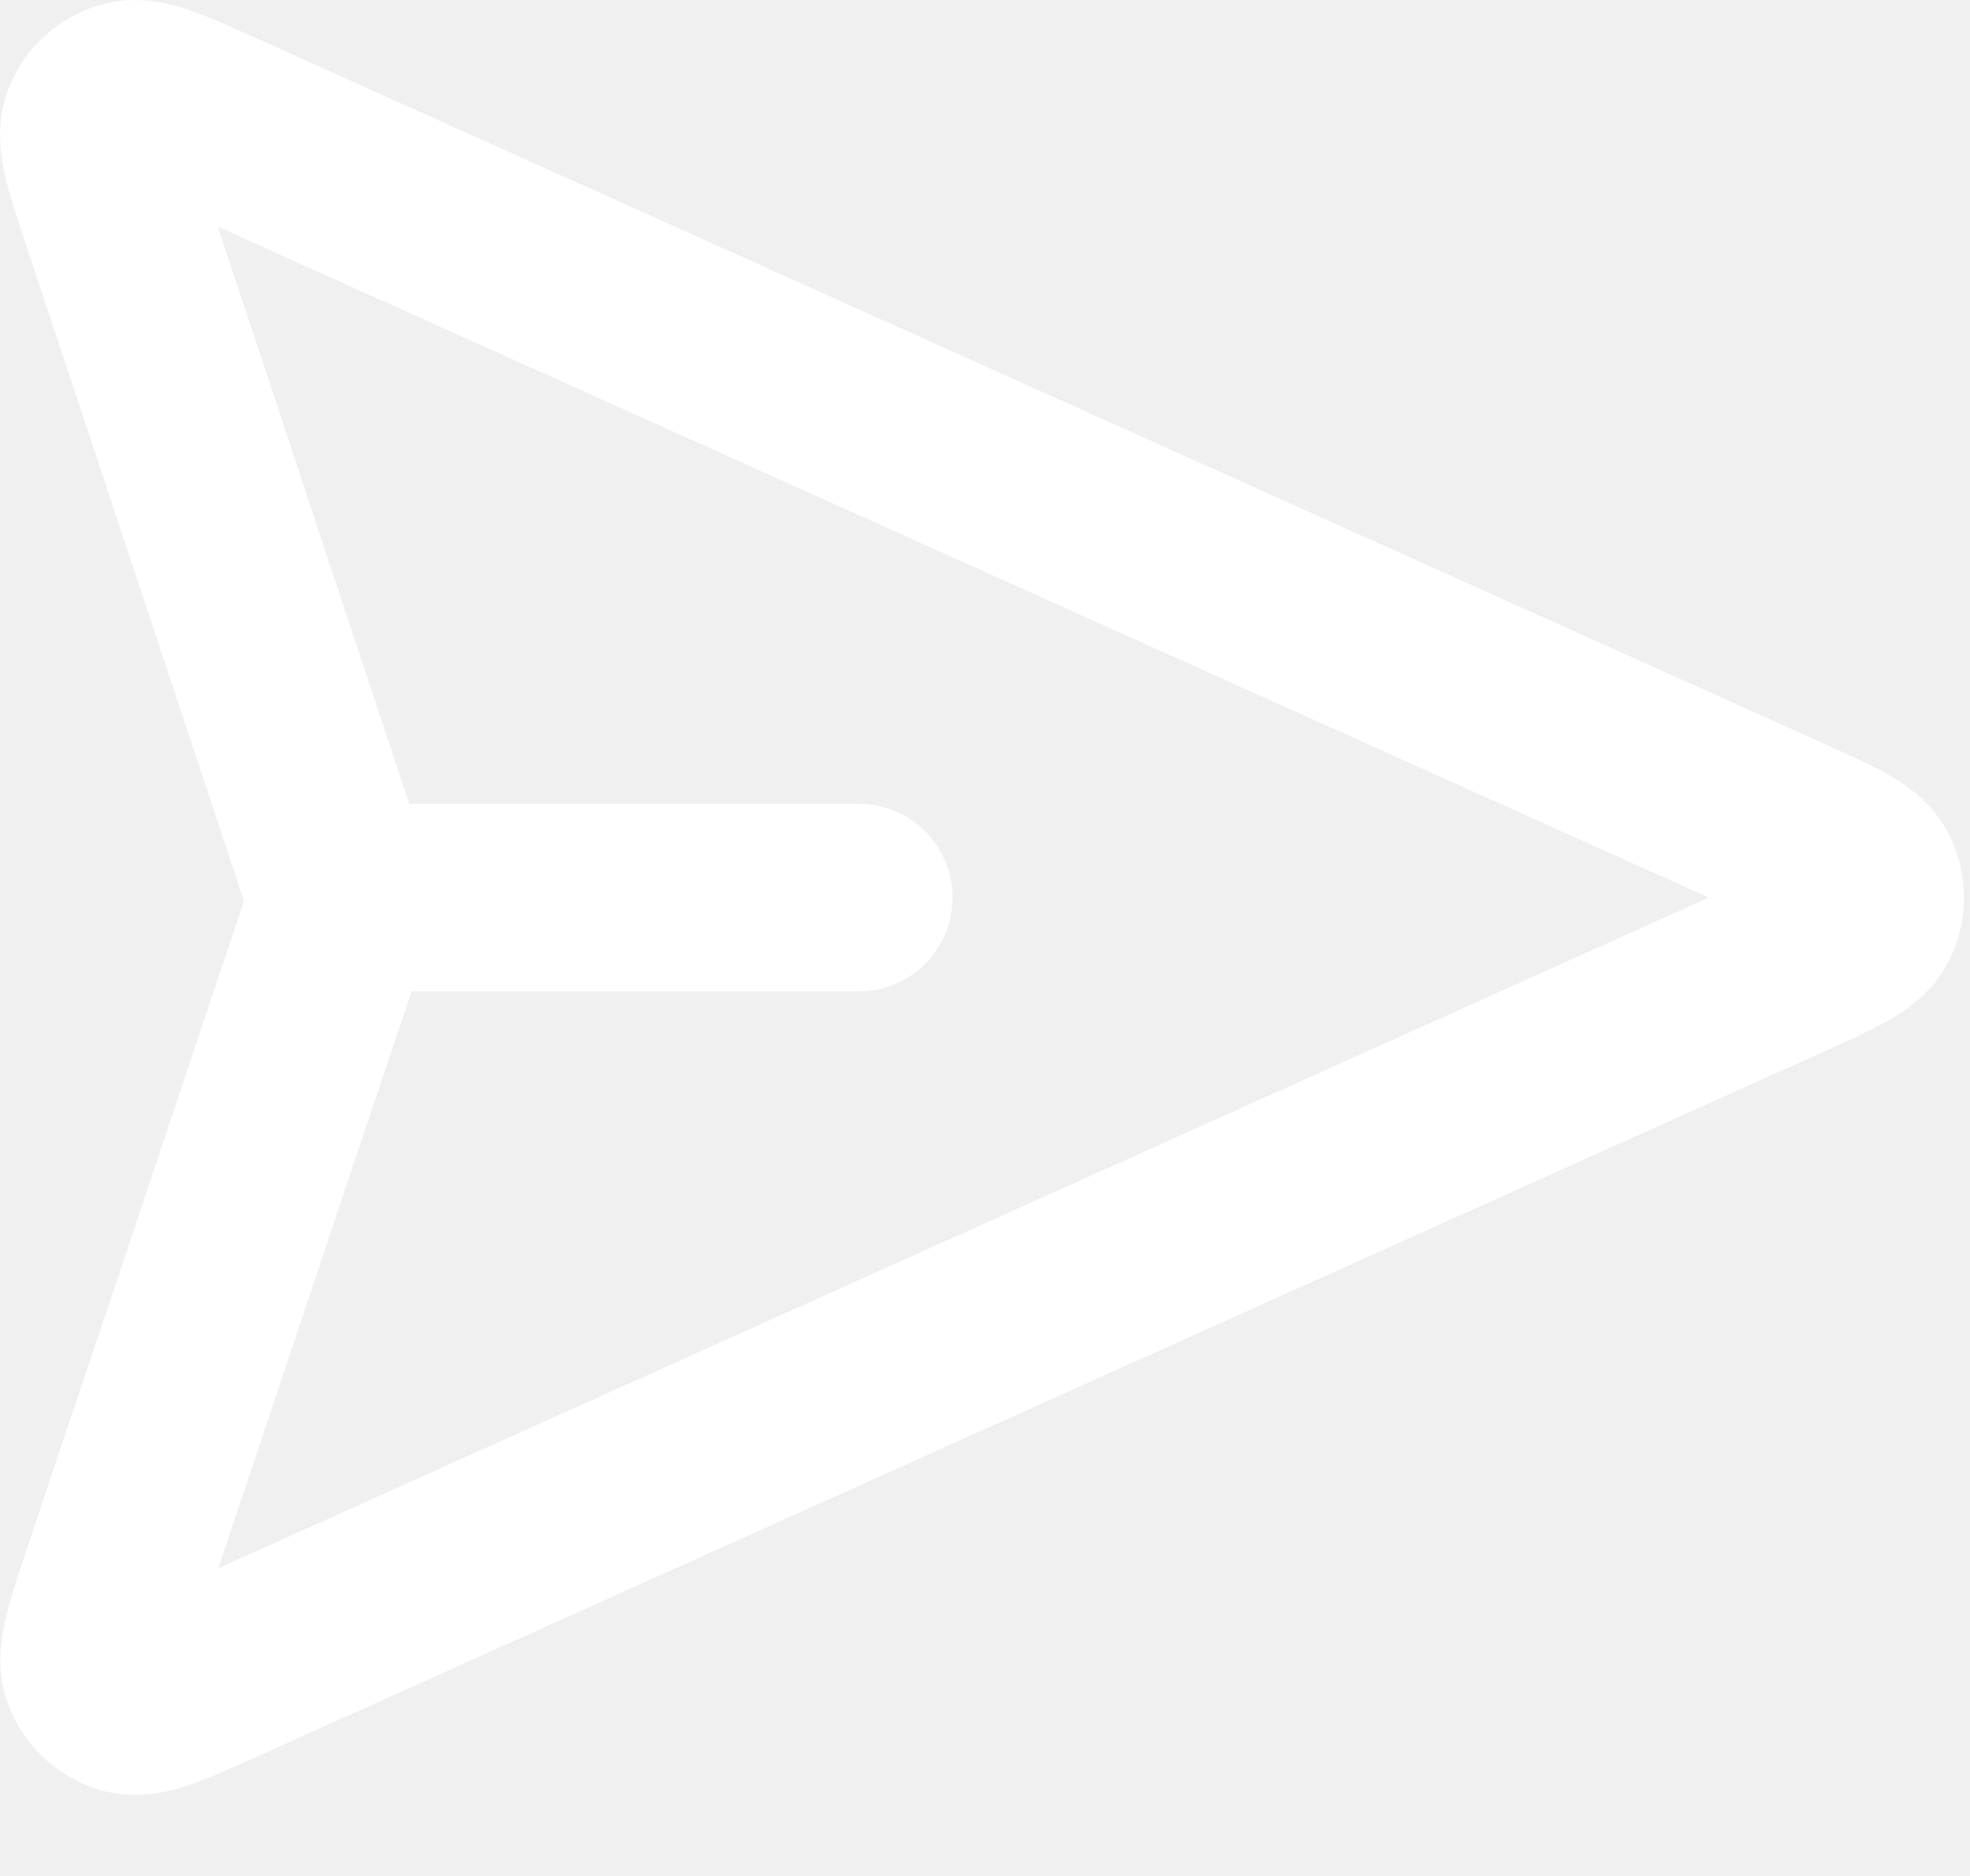
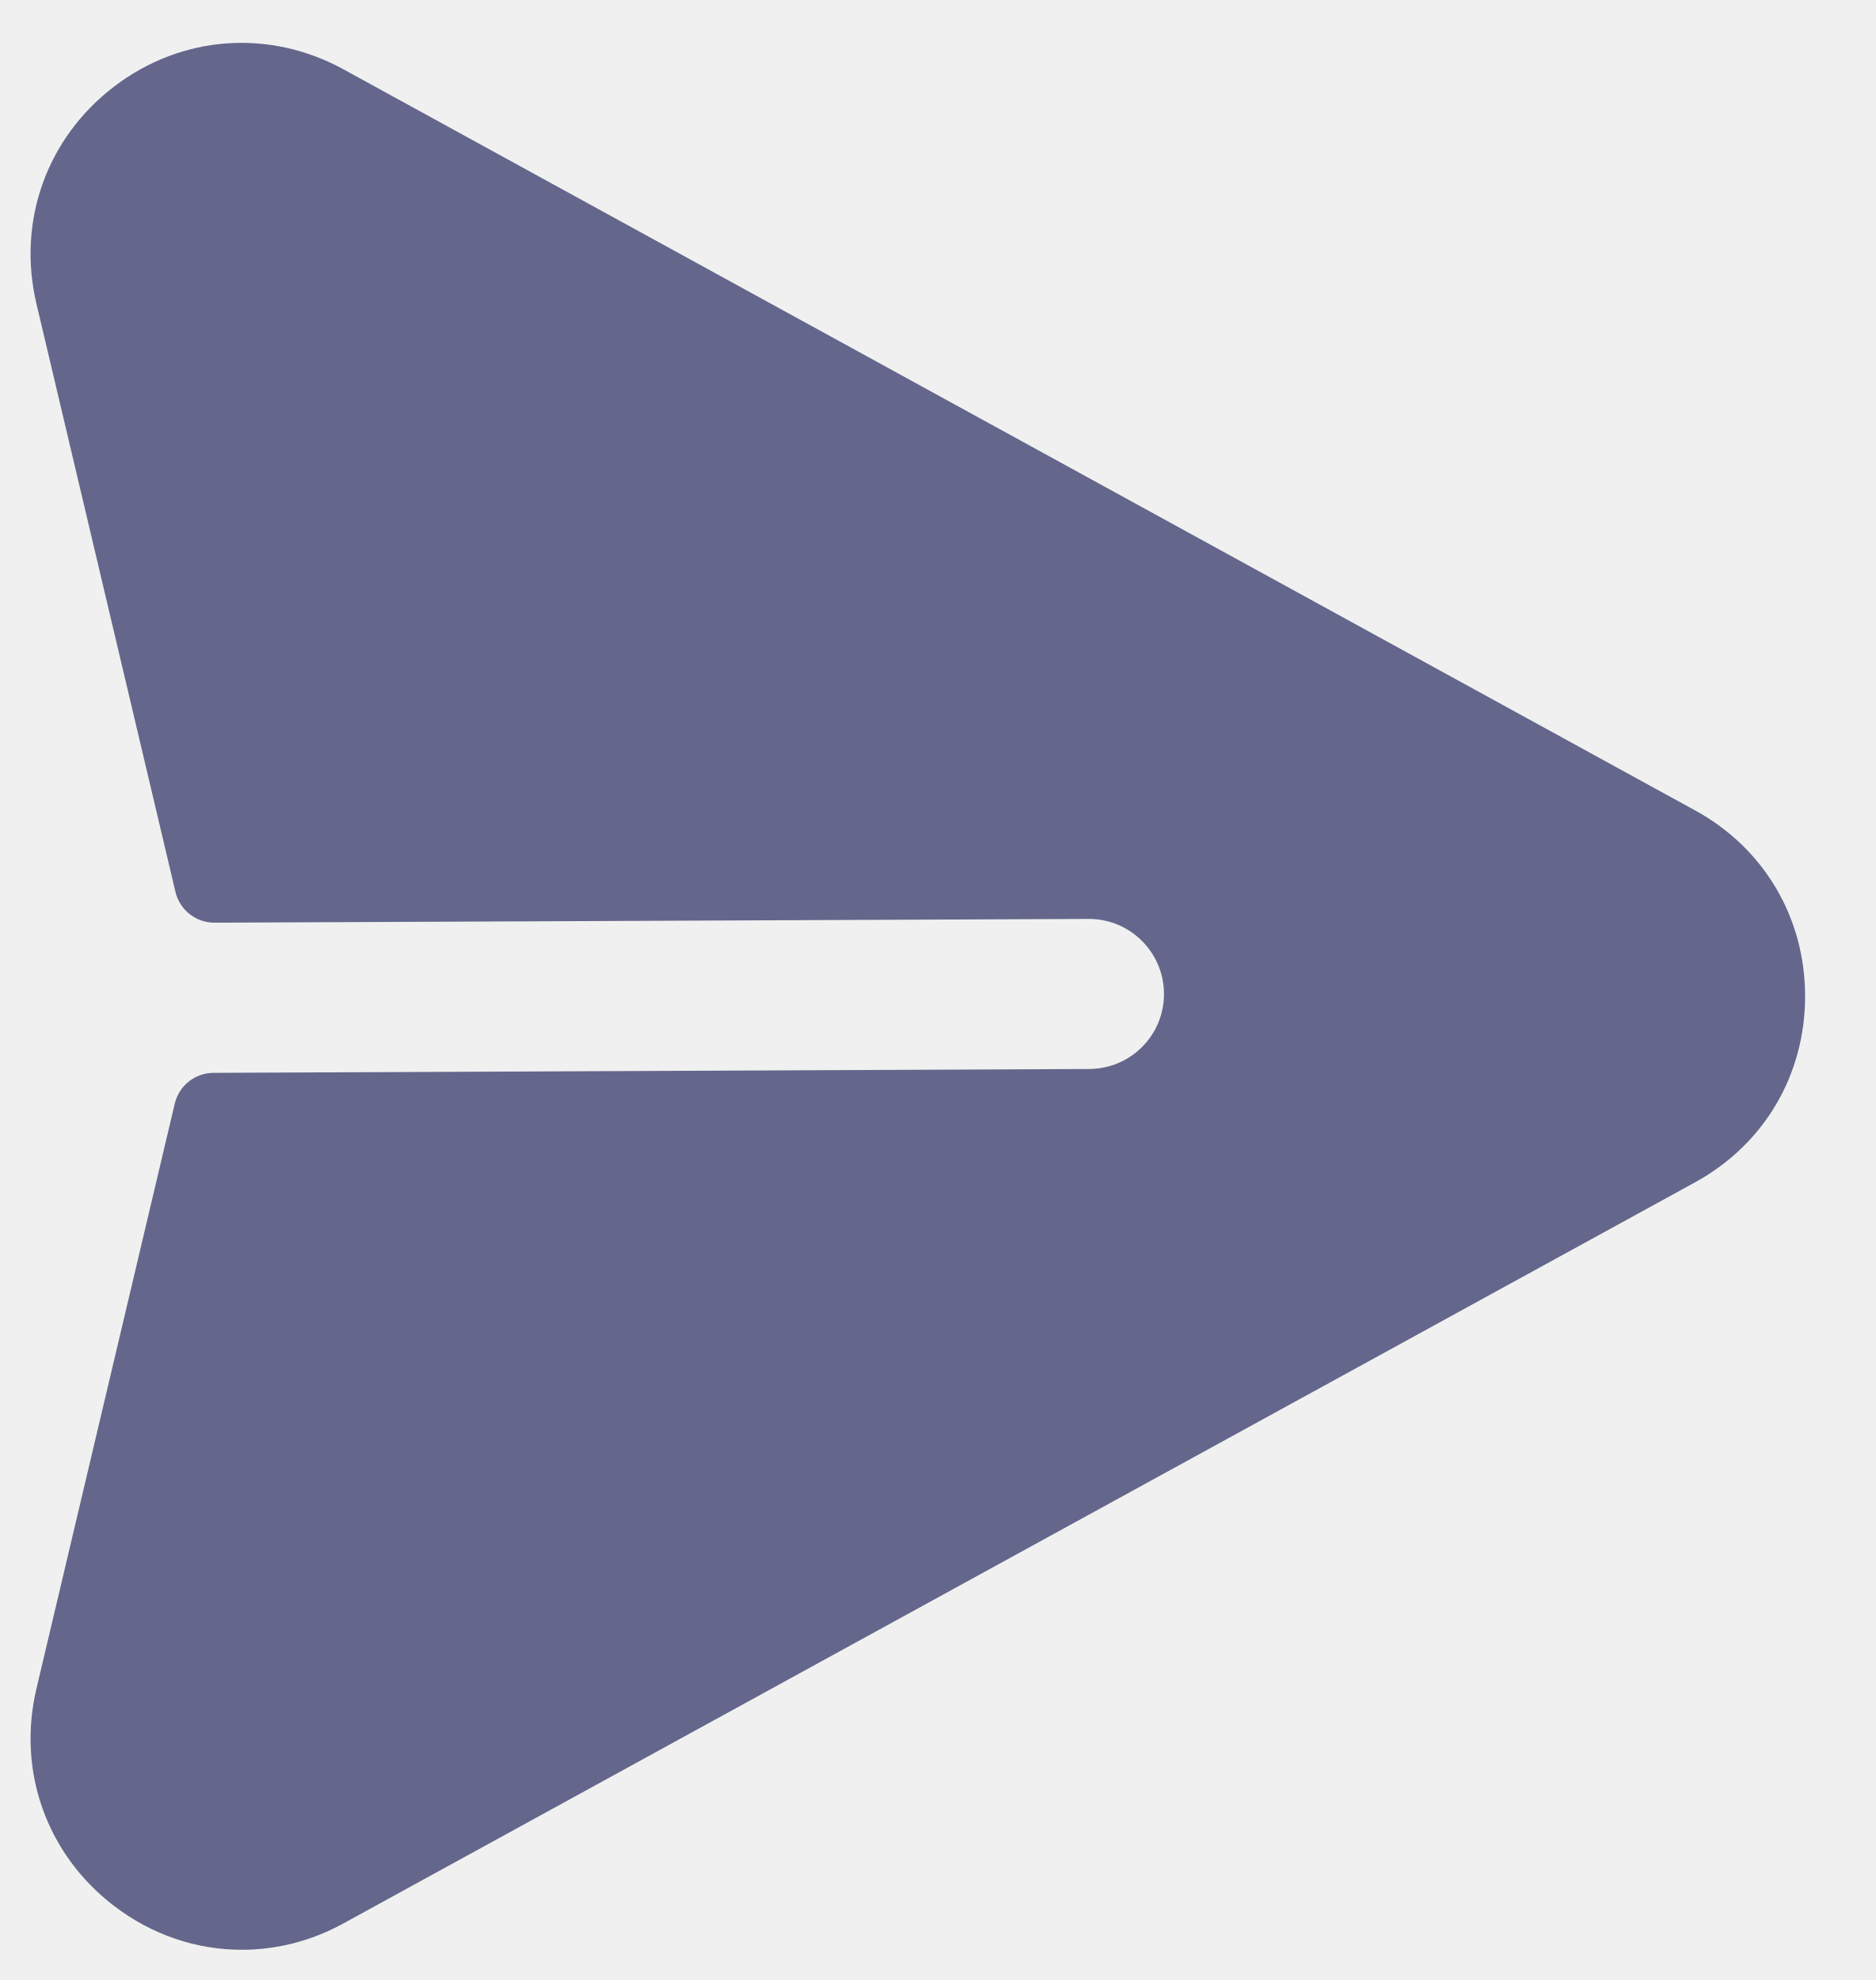
- <svg xmlns="http://www.w3.org/2000/svg" width="21" height="20" viewBox="0 0 21 20" fill="none">
-   <path d="M9.154 9.569H3.654M3.569 9.861L1.234 16.835C1.051 17.383 0.959 17.657 1.025 17.826C1.082 17.973 1.205 18.084 1.356 18.126C1.531 18.174 1.794 18.056 2.321 17.819L19.032 10.299C19.547 10.067 19.804 9.951 19.884 9.791C19.953 9.651 19.953 9.487 19.884 9.348C19.804 9.187 19.547 9.071 19.032 8.84L2.315 1.317C1.79 1.08 1.527 0.962 1.353 1.011C1.202 1.053 1.079 1.164 1.022 1.31C0.955 1.478 1.046 1.752 1.228 2.298L3.57 9.355C3.601 9.449 3.616 9.496 3.623 9.544C3.628 9.586 3.628 9.629 3.622 9.672C3.616 9.72 3.6 9.767 3.569 9.861Z" stroke="white" stroke-width="2" stroke-linecap="round" stroke-linejoin="round" />
+ <svg xmlns="http://www.w3.org/2000/svg" width="18" height="19" viewBox="0 0 18 19" fill="none">
+   <path fill-rule="evenodd" clip-rule="evenodd" d="M16.269 7.777L3.296 0.665C2.585 0.276 1.743 0.337 1.097 0.829C0.449 1.323 0.162 2.122 0.35 2.916L1.684 8.559C1.725 8.732 1.881 8.855 2.059 8.854L10.448 8.818H10.451C10.847 8.818 11.169 9.139 11.171 9.535C11.173 9.934 10.851 10.256 10.454 10.258L2.049 10.295C1.871 10.296 1.718 10.418 1.677 10.591L0.35 16.203C0.162 16.997 0.449 17.797 1.097 18.291C1.461 18.569 1.889 18.71 2.321 18.71C2.652 18.71 2.987 18.627 3.296 18.457L16.269 11.345C16.93 10.982 17.324 10.316 17.324 9.56C17.324 8.806 16.93 8.139 16.269 7.777Z" fill="#64678B" />
</svg>
